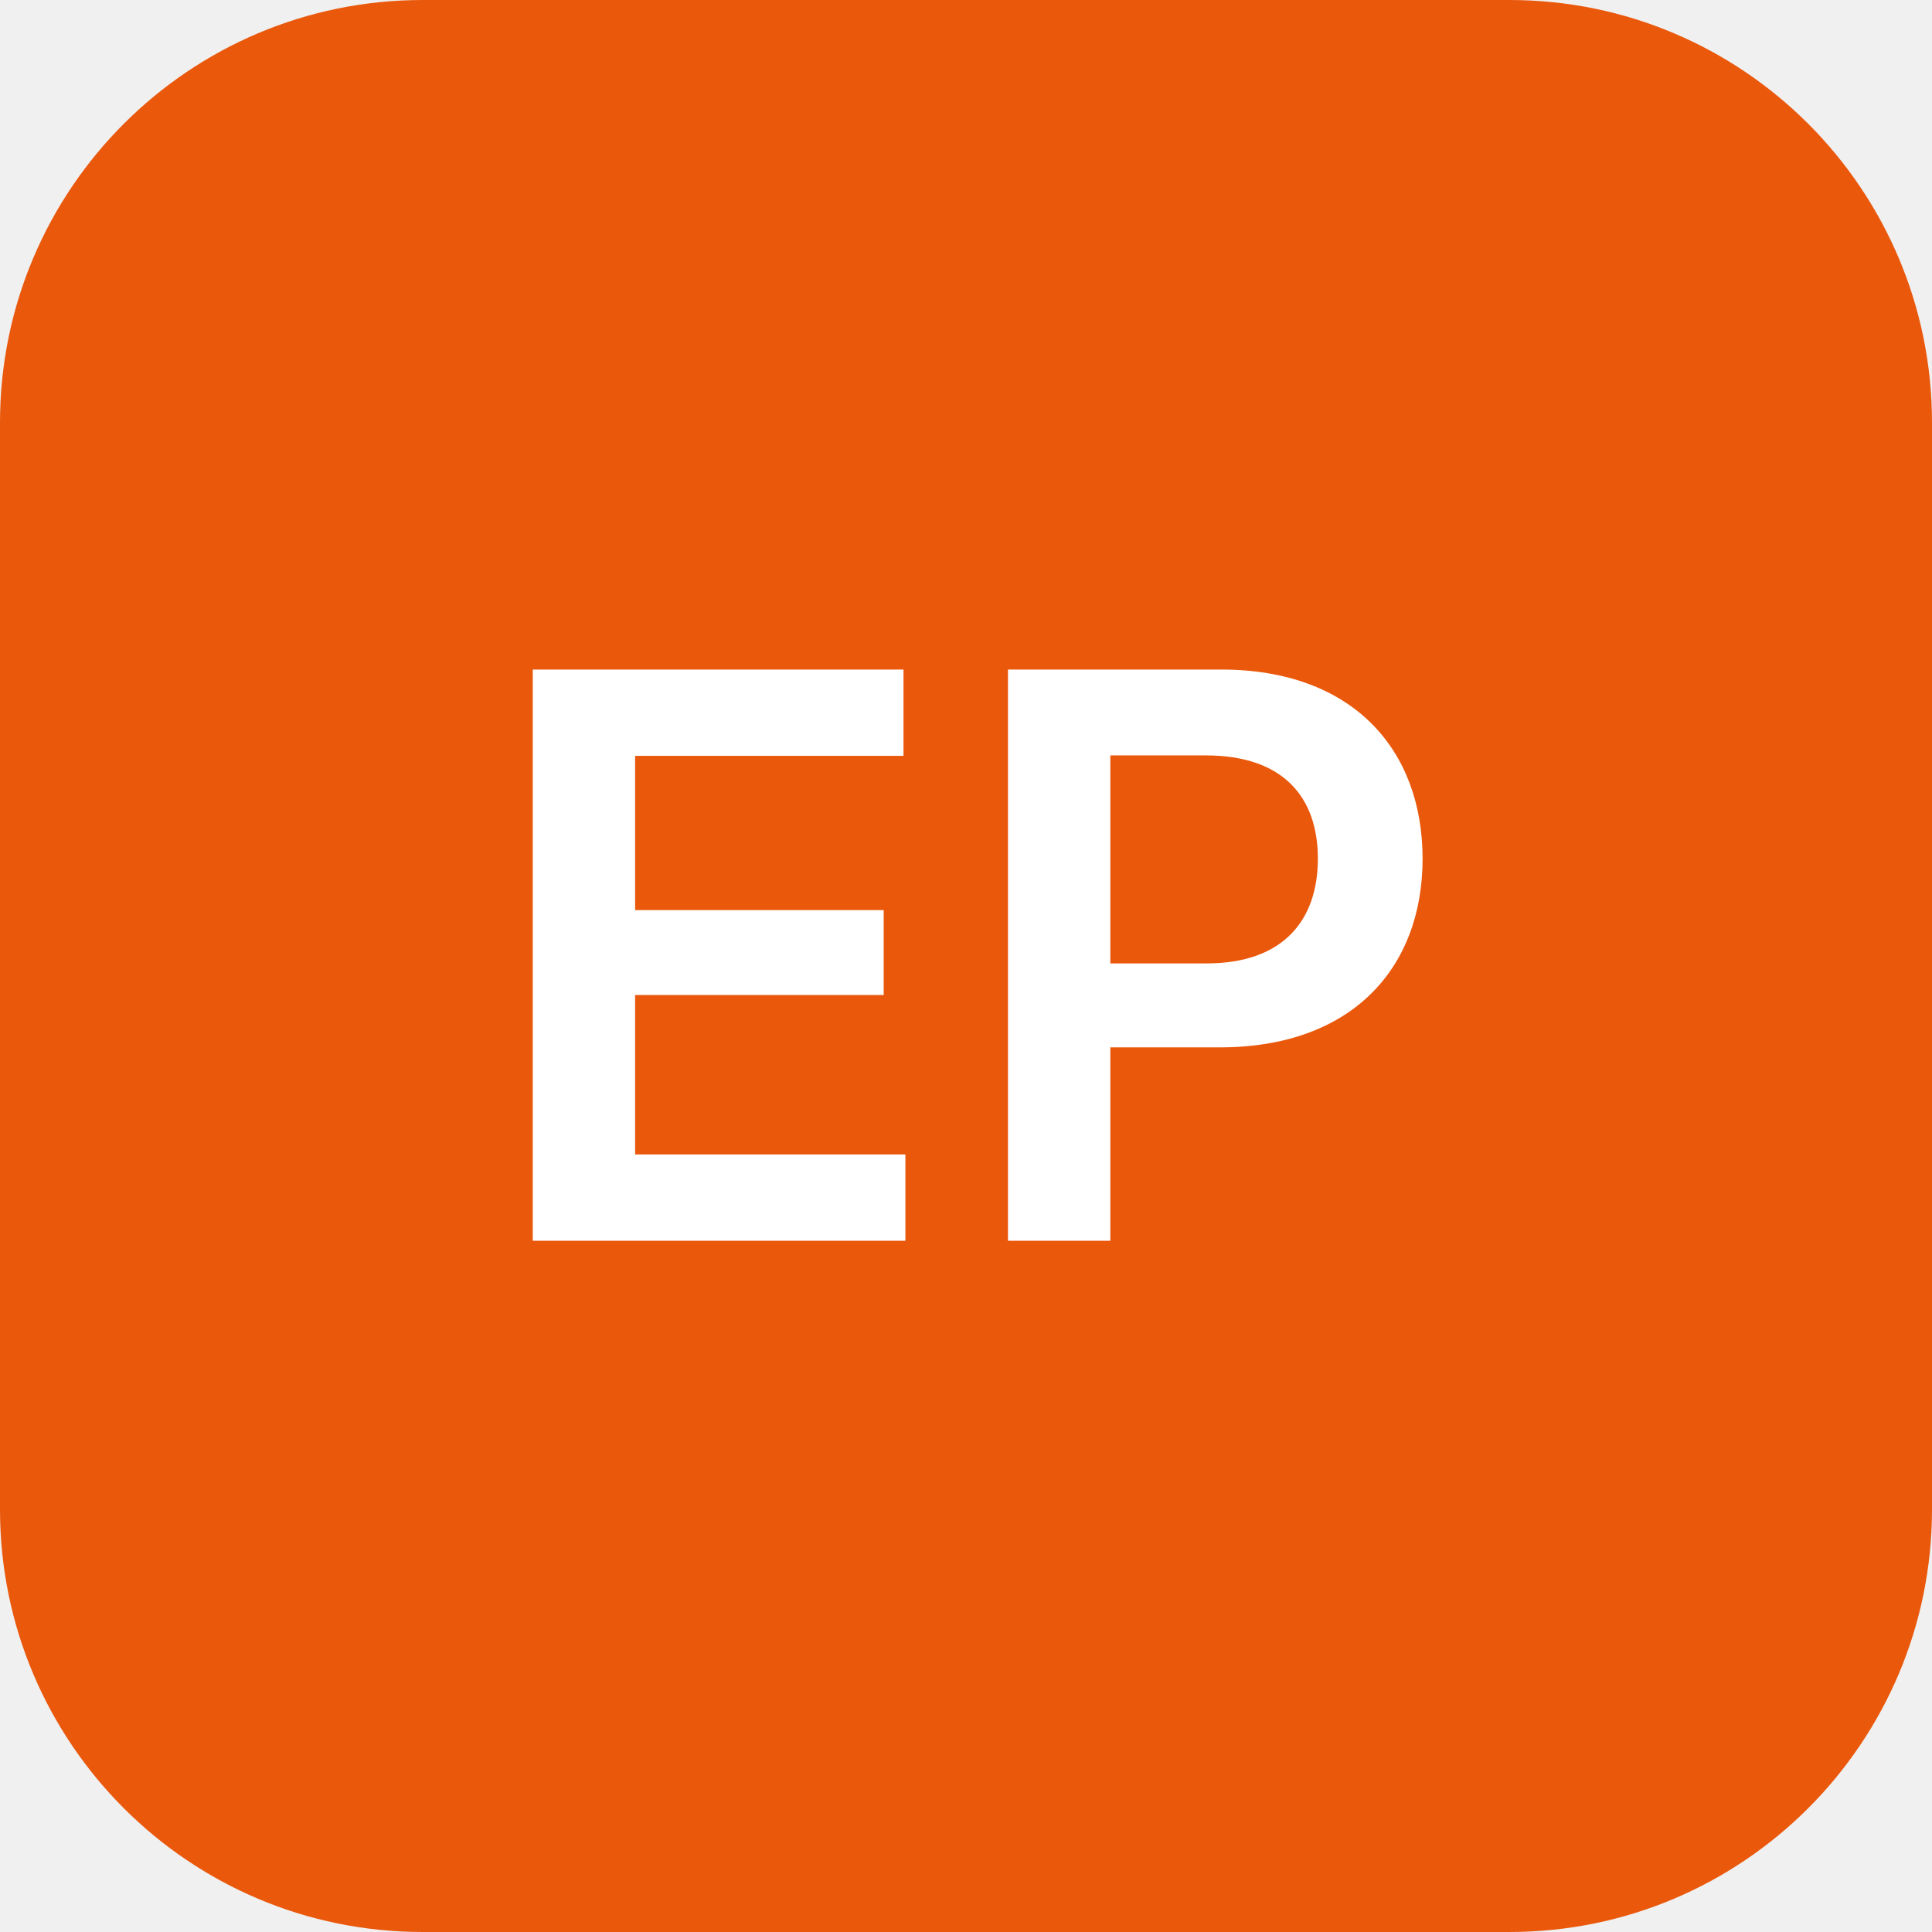
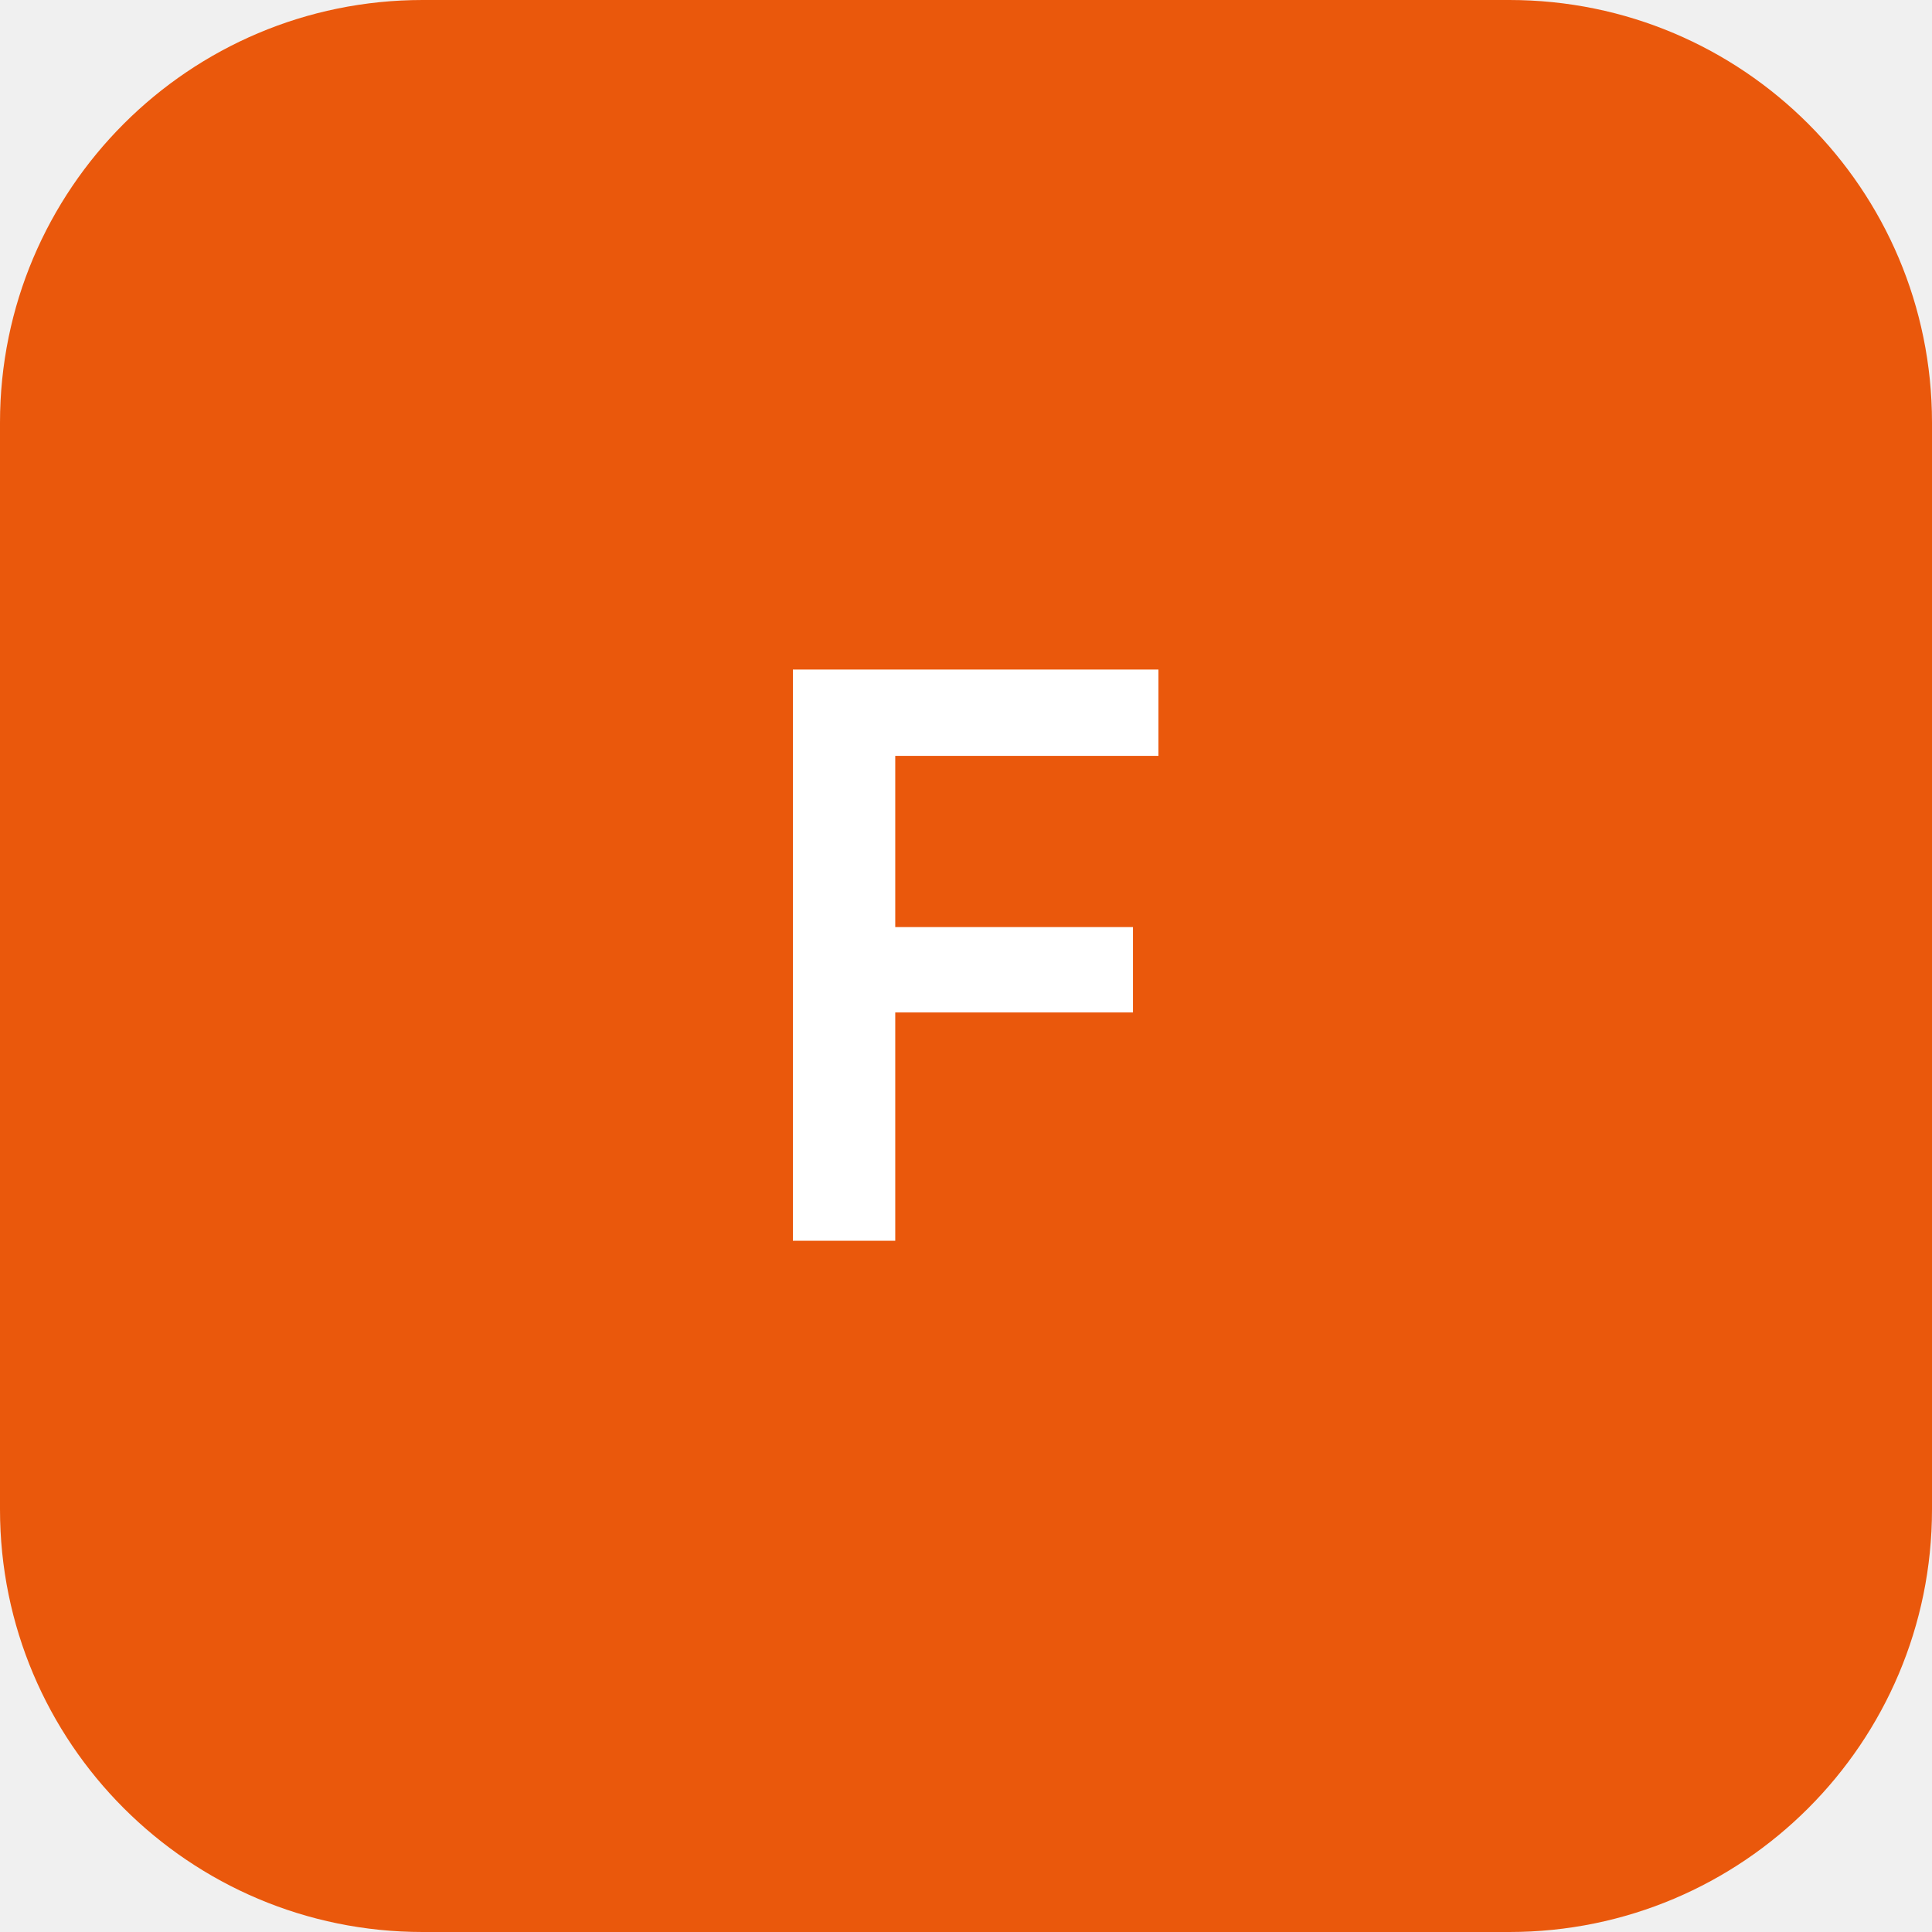
<svg xmlns="http://www.w3.org/2000/svg" viewBox="0 0 64 64">
  <rect width="64" height="64" rx="14" fill="#ea580c" />
-   <text x="32" y="32" dy="0.35em" text-anchor="middle" font-family="ui-sans-serif, system-ui, -apple-system, sans-serif" font-size="26" font-weight="600" fill="#ffffff">EP</text>
+   <text x="32" y="32" dy="0.35em" text-anchor="middle" font-family="ui-sans-serif, system-ui, -apple-system, sans-serif" font-size="26" font-weight="600" fill="#ffffff">F</text>
</svg>
